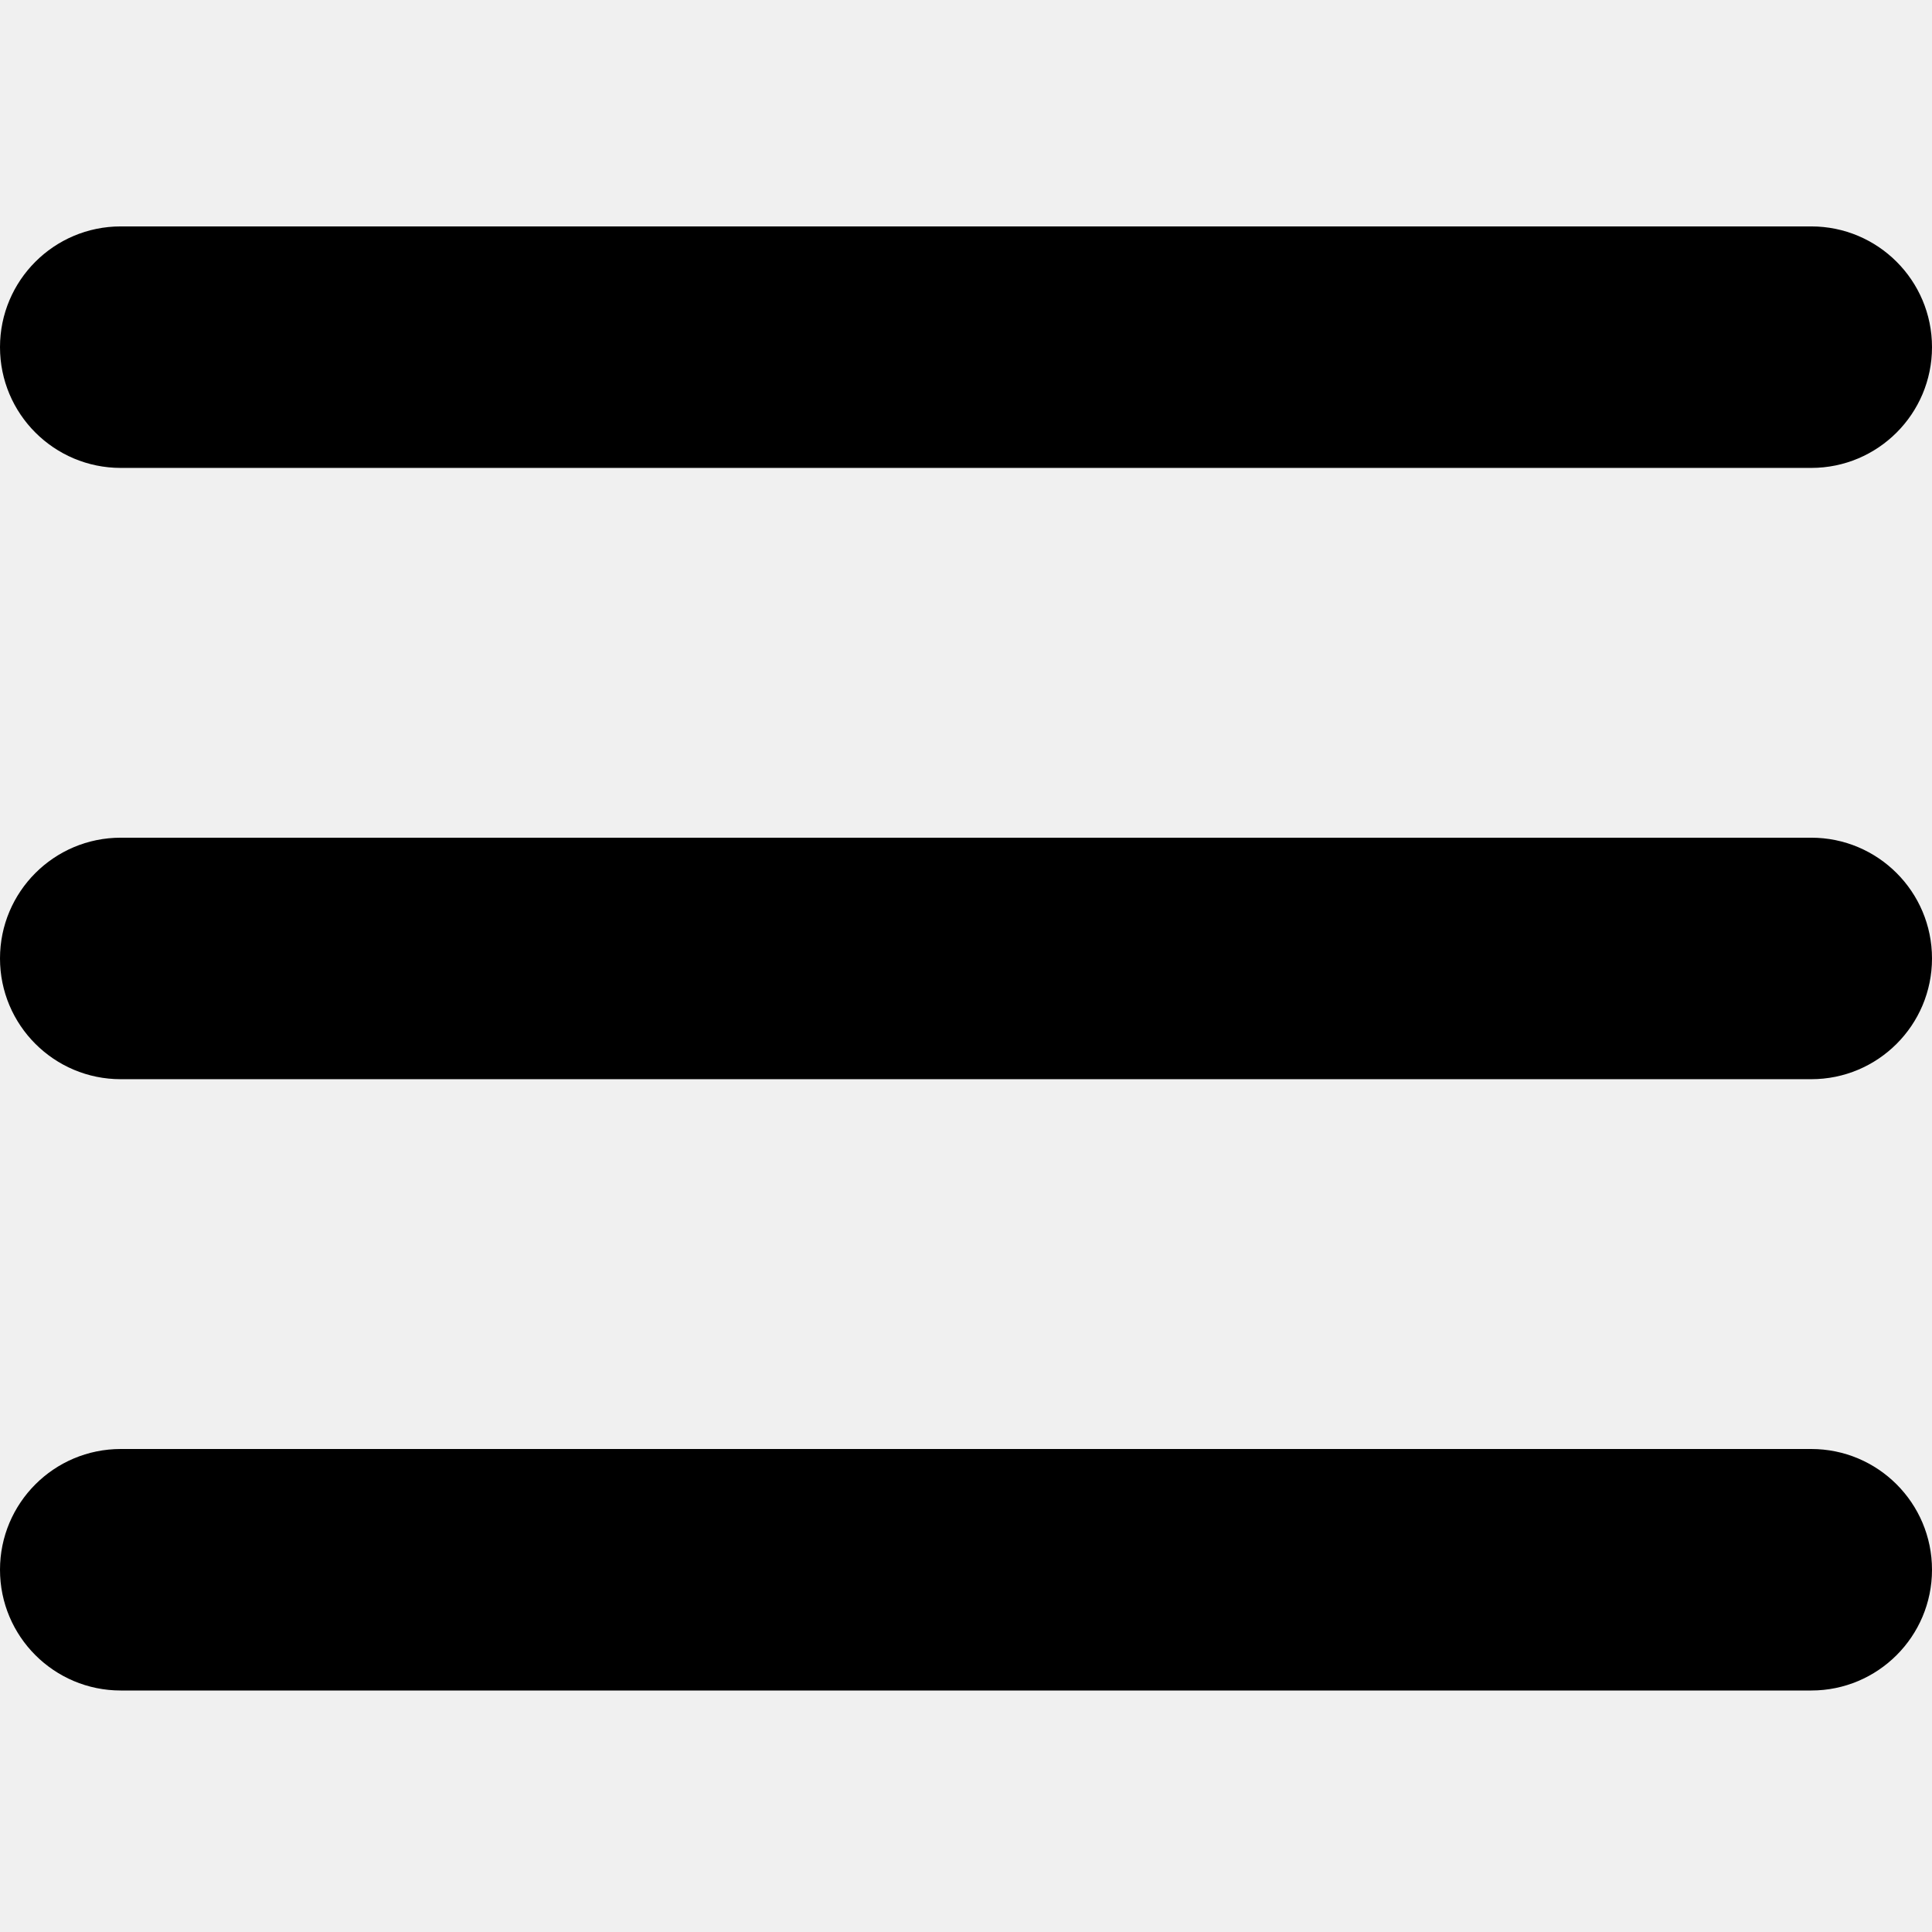
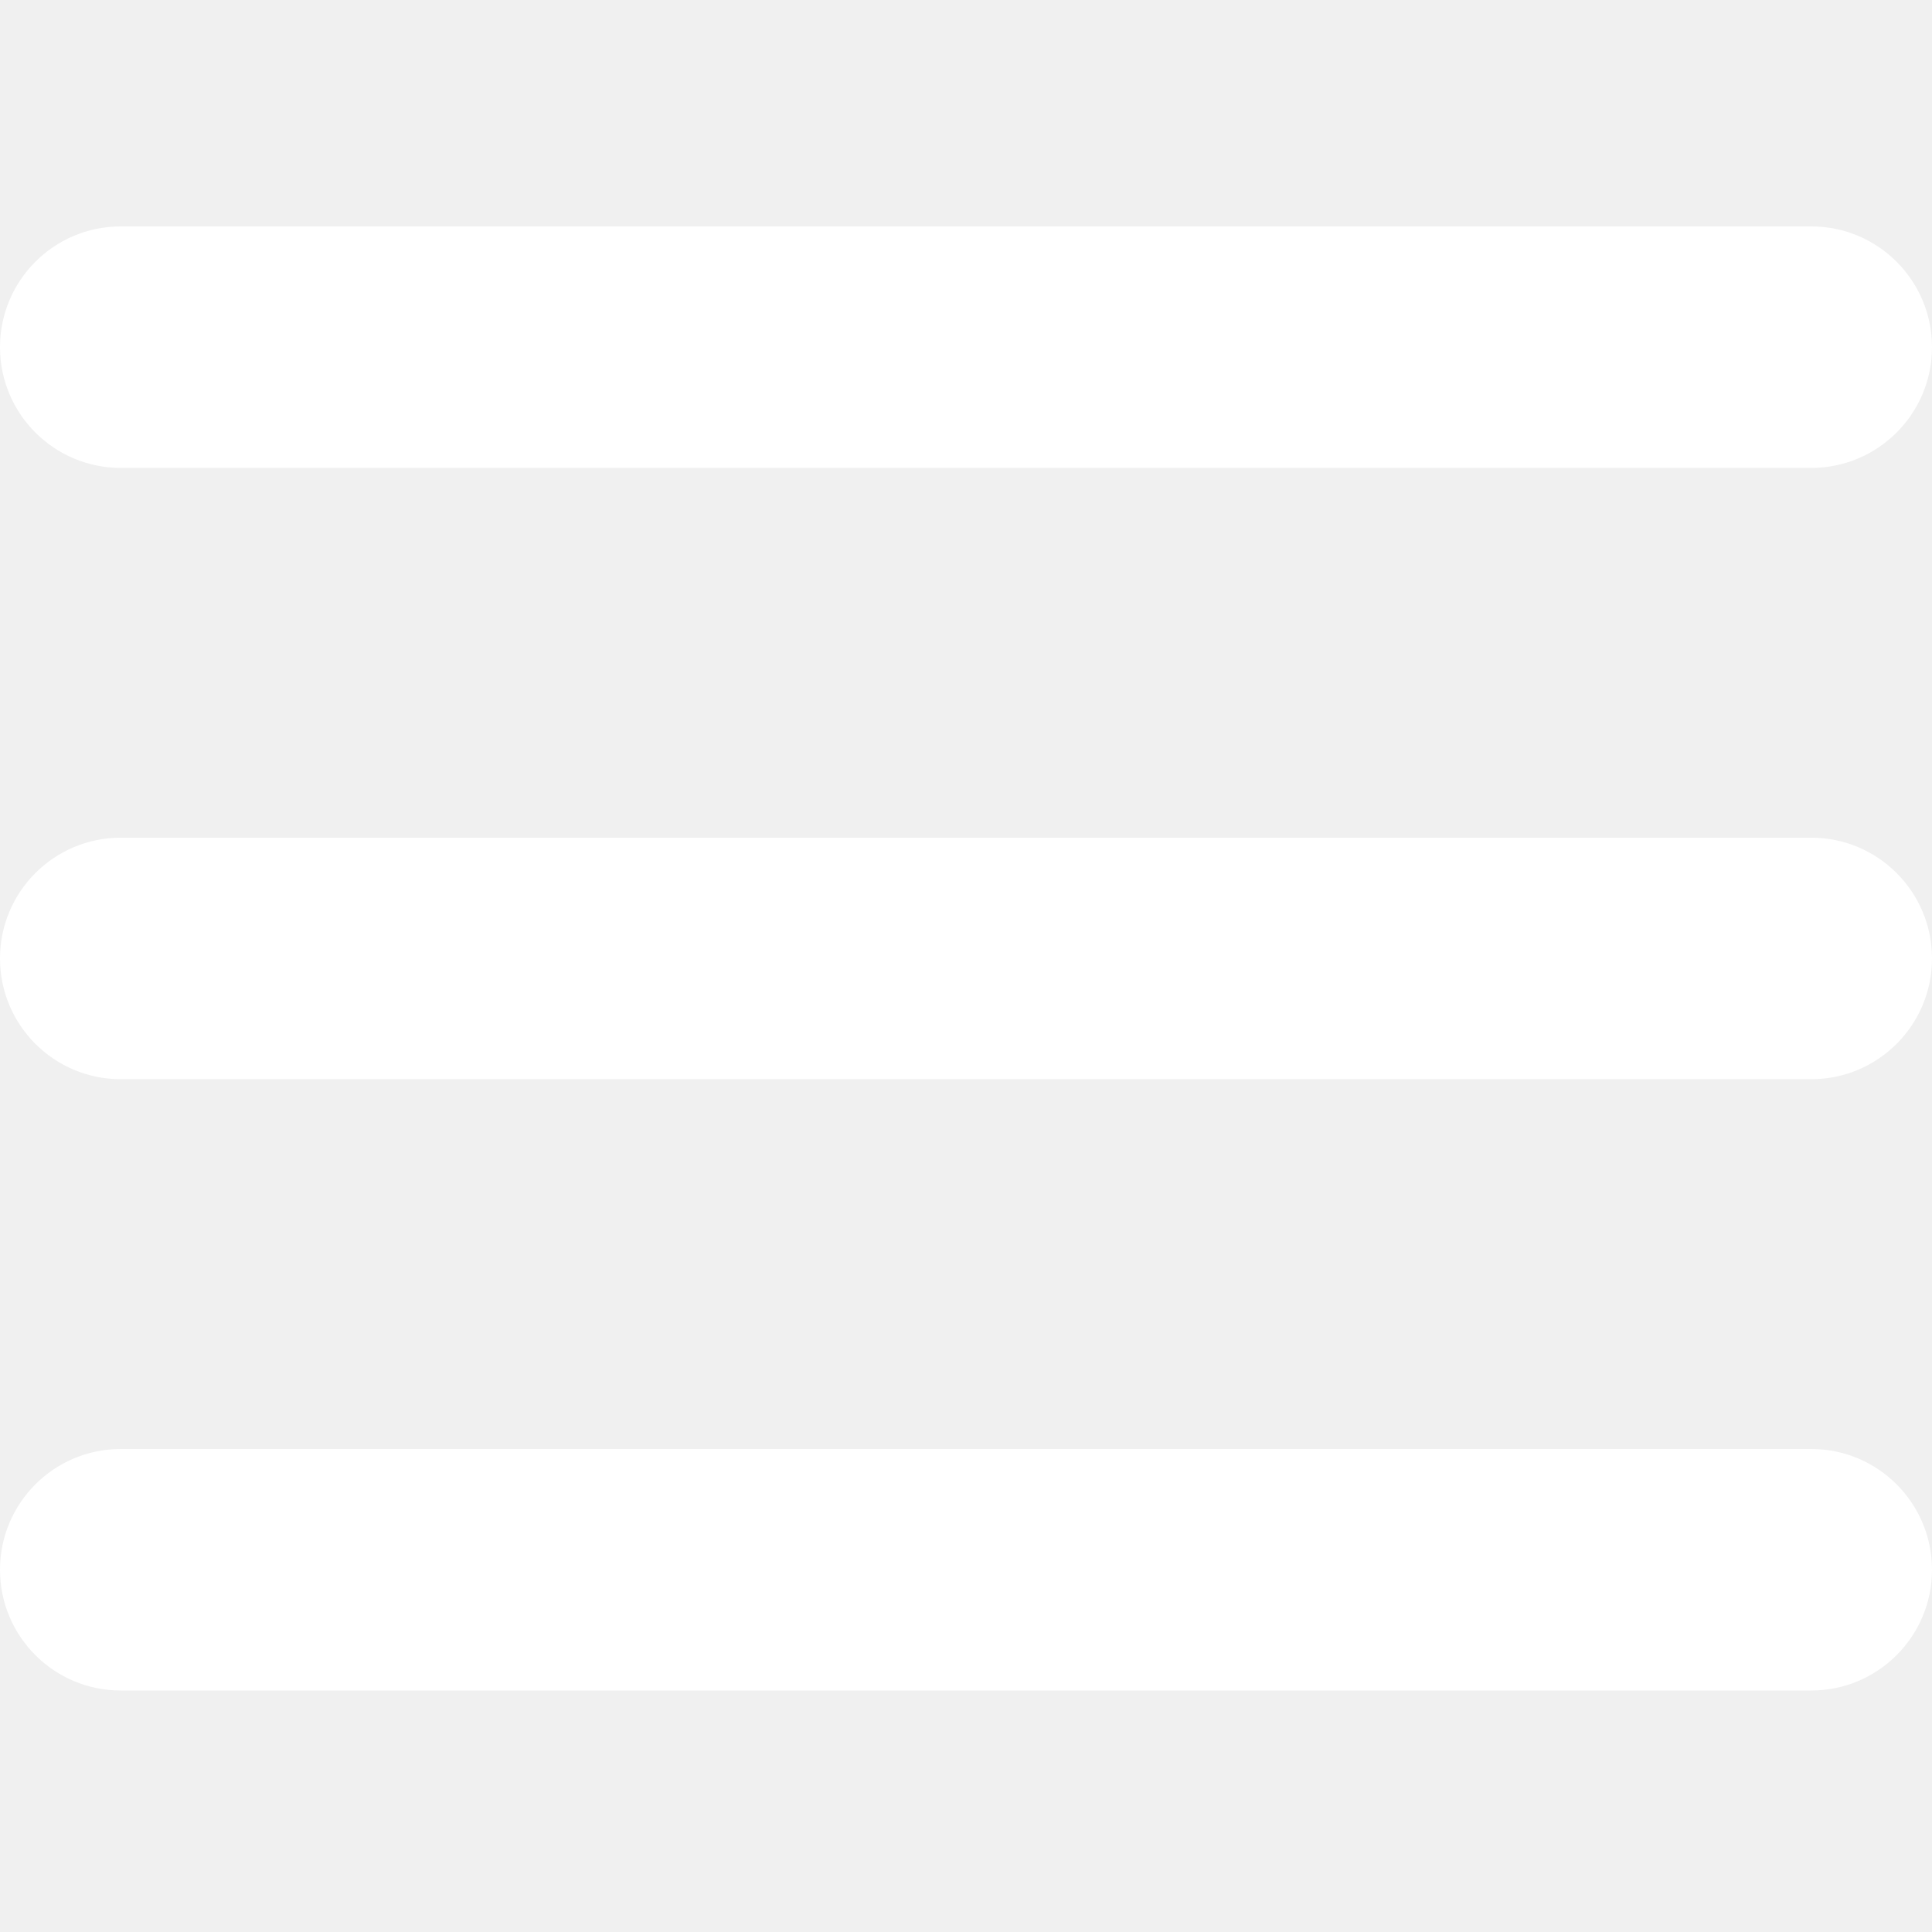
<svg xmlns="http://www.w3.org/2000/svg" width="100" height="100" viewBox="0 0 100 100" fill="none">
-   <path d="M6.25 11.719H93.75C97.201 11.719 100 14.517 100 17.969C100 21.42 97.201 24.219 93.75 24.219H6.25C2.798 24.219 0 21.42 0 17.969C0 14.517 2.798 11.719 6.25 11.719Z" fill="black" />
-   <path d="M6.25 43.359H93.75C97.201 43.359 100 46.158 100 49.609C100 53.061 97.201 55.859 93.75 55.859H6.25C2.798 55.859 0 53.061 0 49.609C0 46.158 2.798 43.359 6.25 43.359Z" fill="black" />
-   <path d="M6.25 75H93.75C97.201 75 100 77.799 100 81.25C100 84.701 97.201 87.5 93.75 87.5H6.25C2.798 87.5 0 84.701 0 81.25C0 77.799 2.798 75 6.25 75Z" fill="black" />
+   <path d="M6.25 11.719H93.75C97.201 11.719 100 14.517 100 17.969C100 21.42 97.201 24.219 93.75 24.219H6.25C2.798 24.219 0 21.42 0 17.969C0 14.517 2.798 11.719 6.25 11.719Z" fill="white" />
+   <path d="M6.25 43.359H93.75C97.201 43.359 100 46.158 100 49.609C100 53.061 97.201 55.859 93.75 55.859H6.25C2.798 55.859 0 53.061 0 49.609C0 46.158 2.798 43.359 6.25 43.359Z" fill="white" />
+   <path d="M6.25 75H93.75C97.201 75 100 77.799 100 81.25C100 84.701 97.201 87.5 93.75 87.5H6.25C2.798 87.5 0 84.701 0 81.25C0 77.799 2.798 75 6.25 75Z" fill="white" />
</svg>
